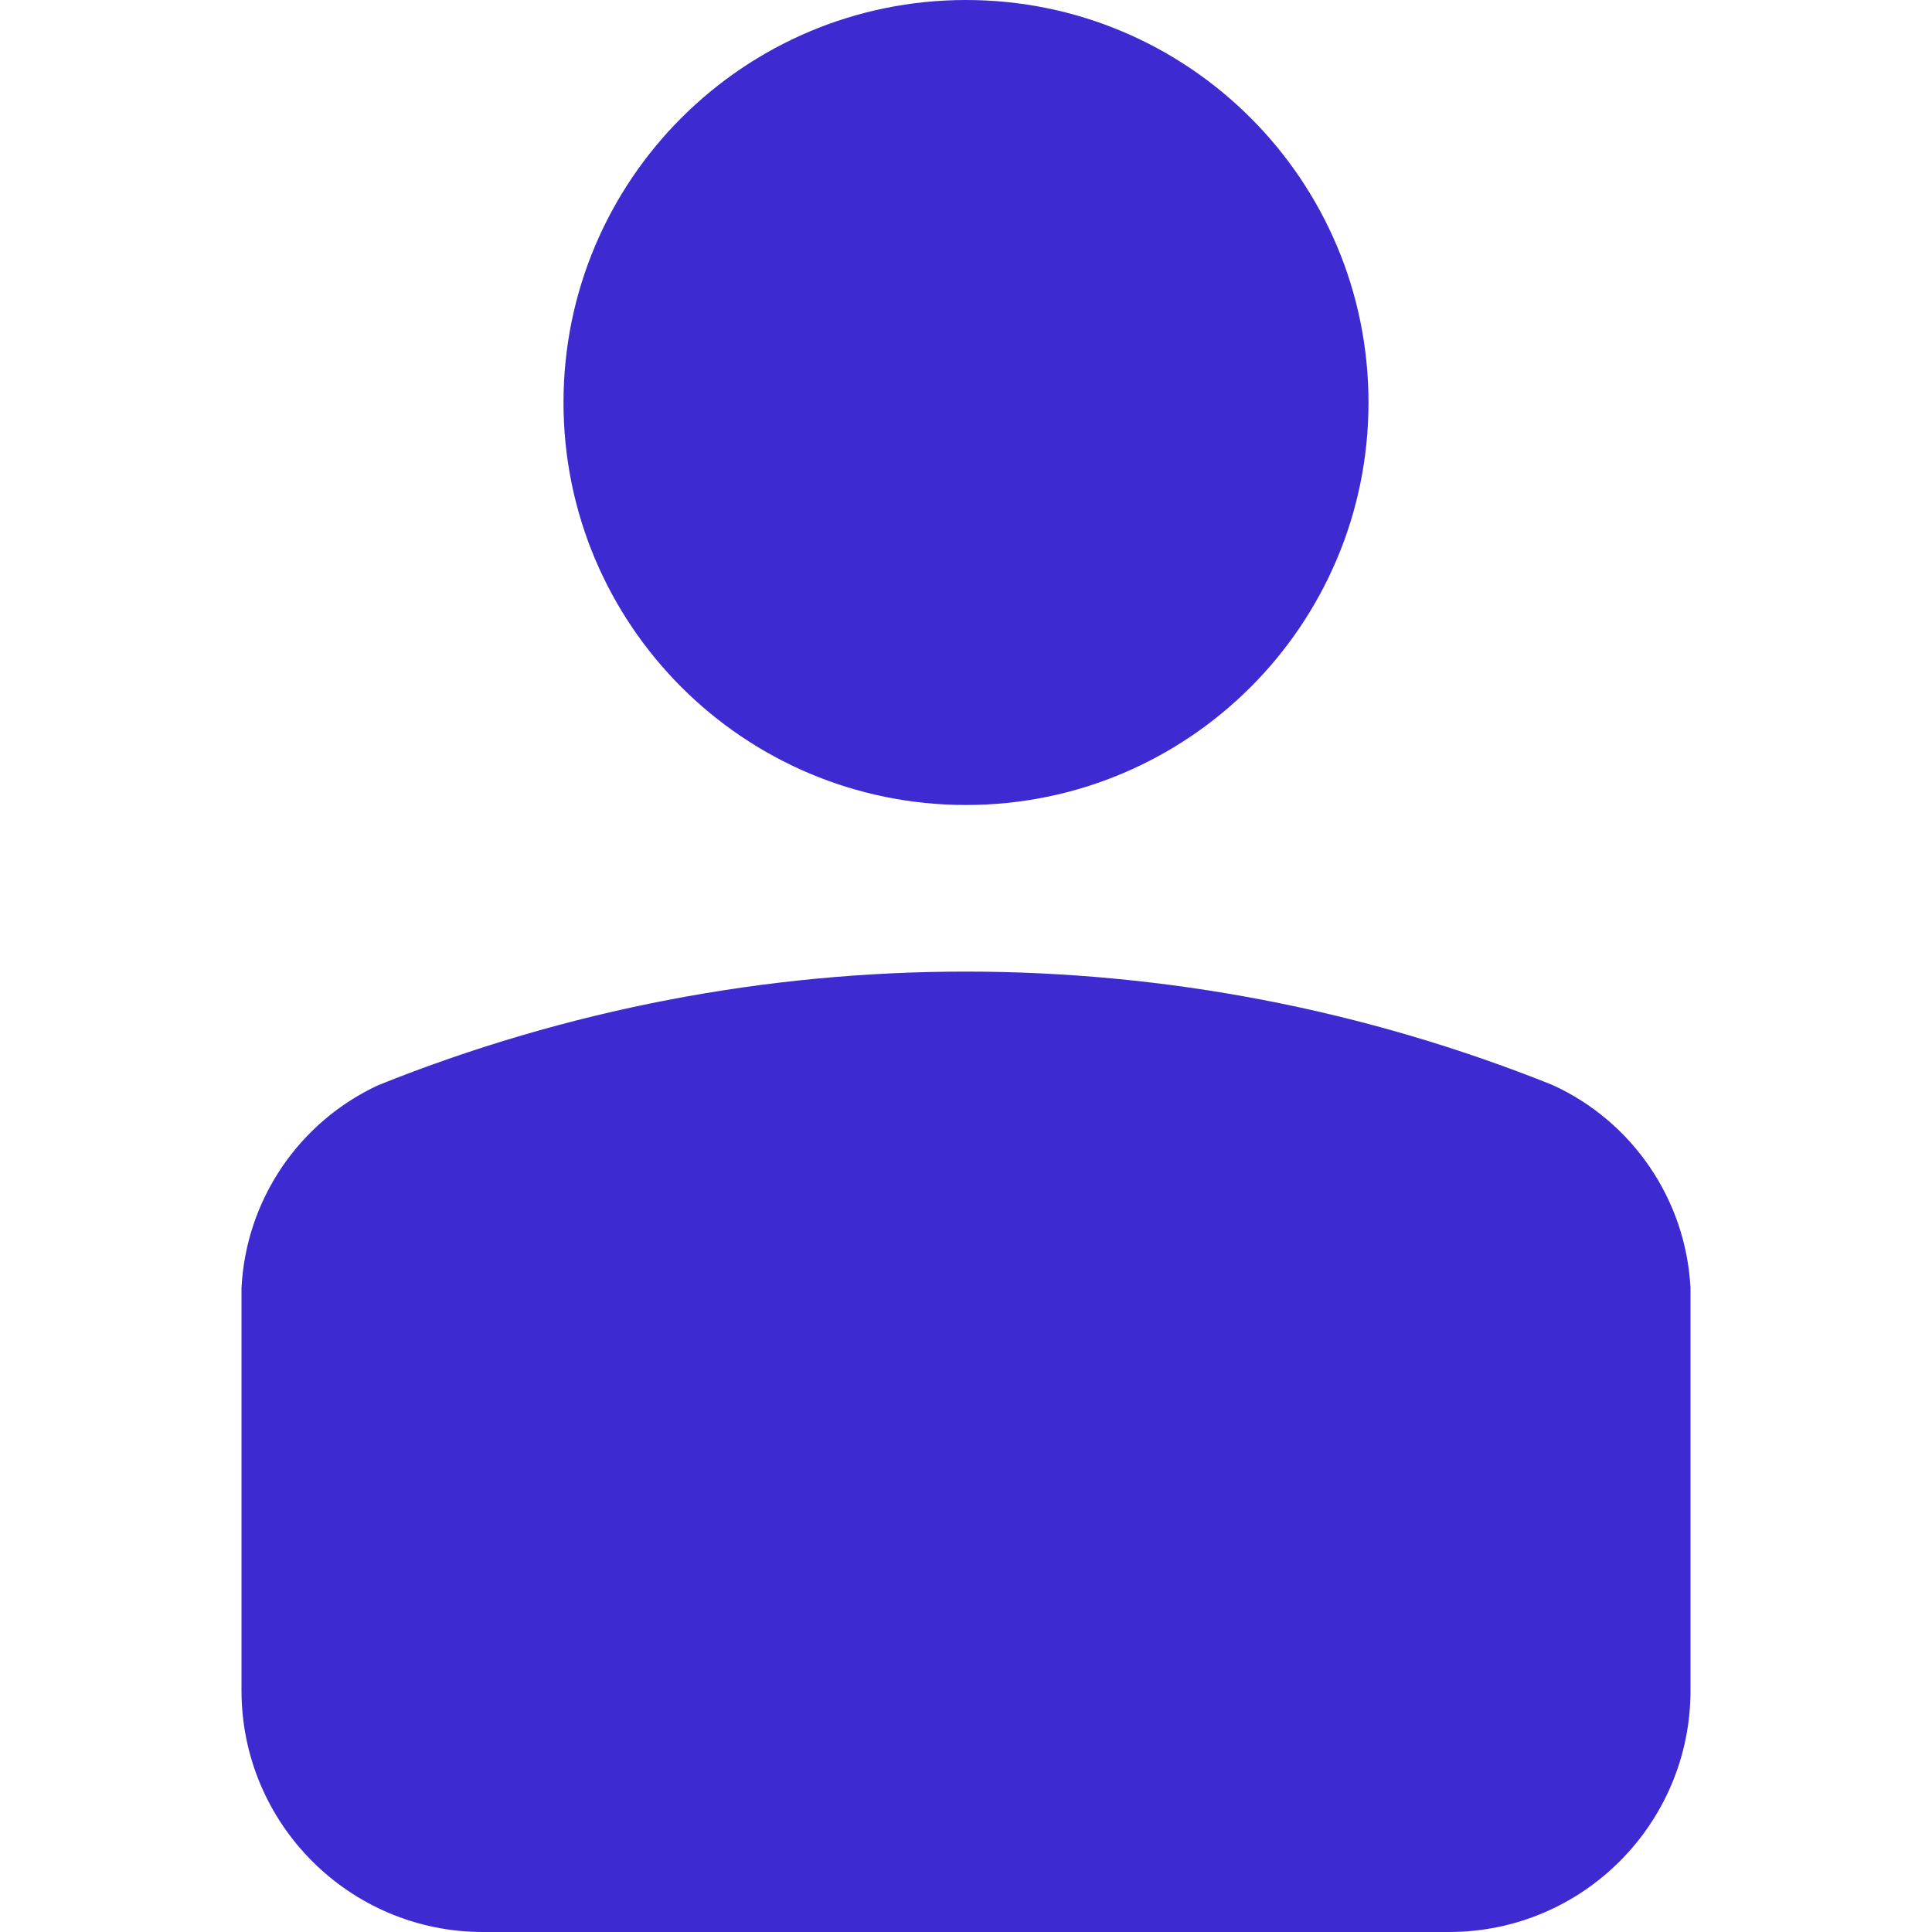
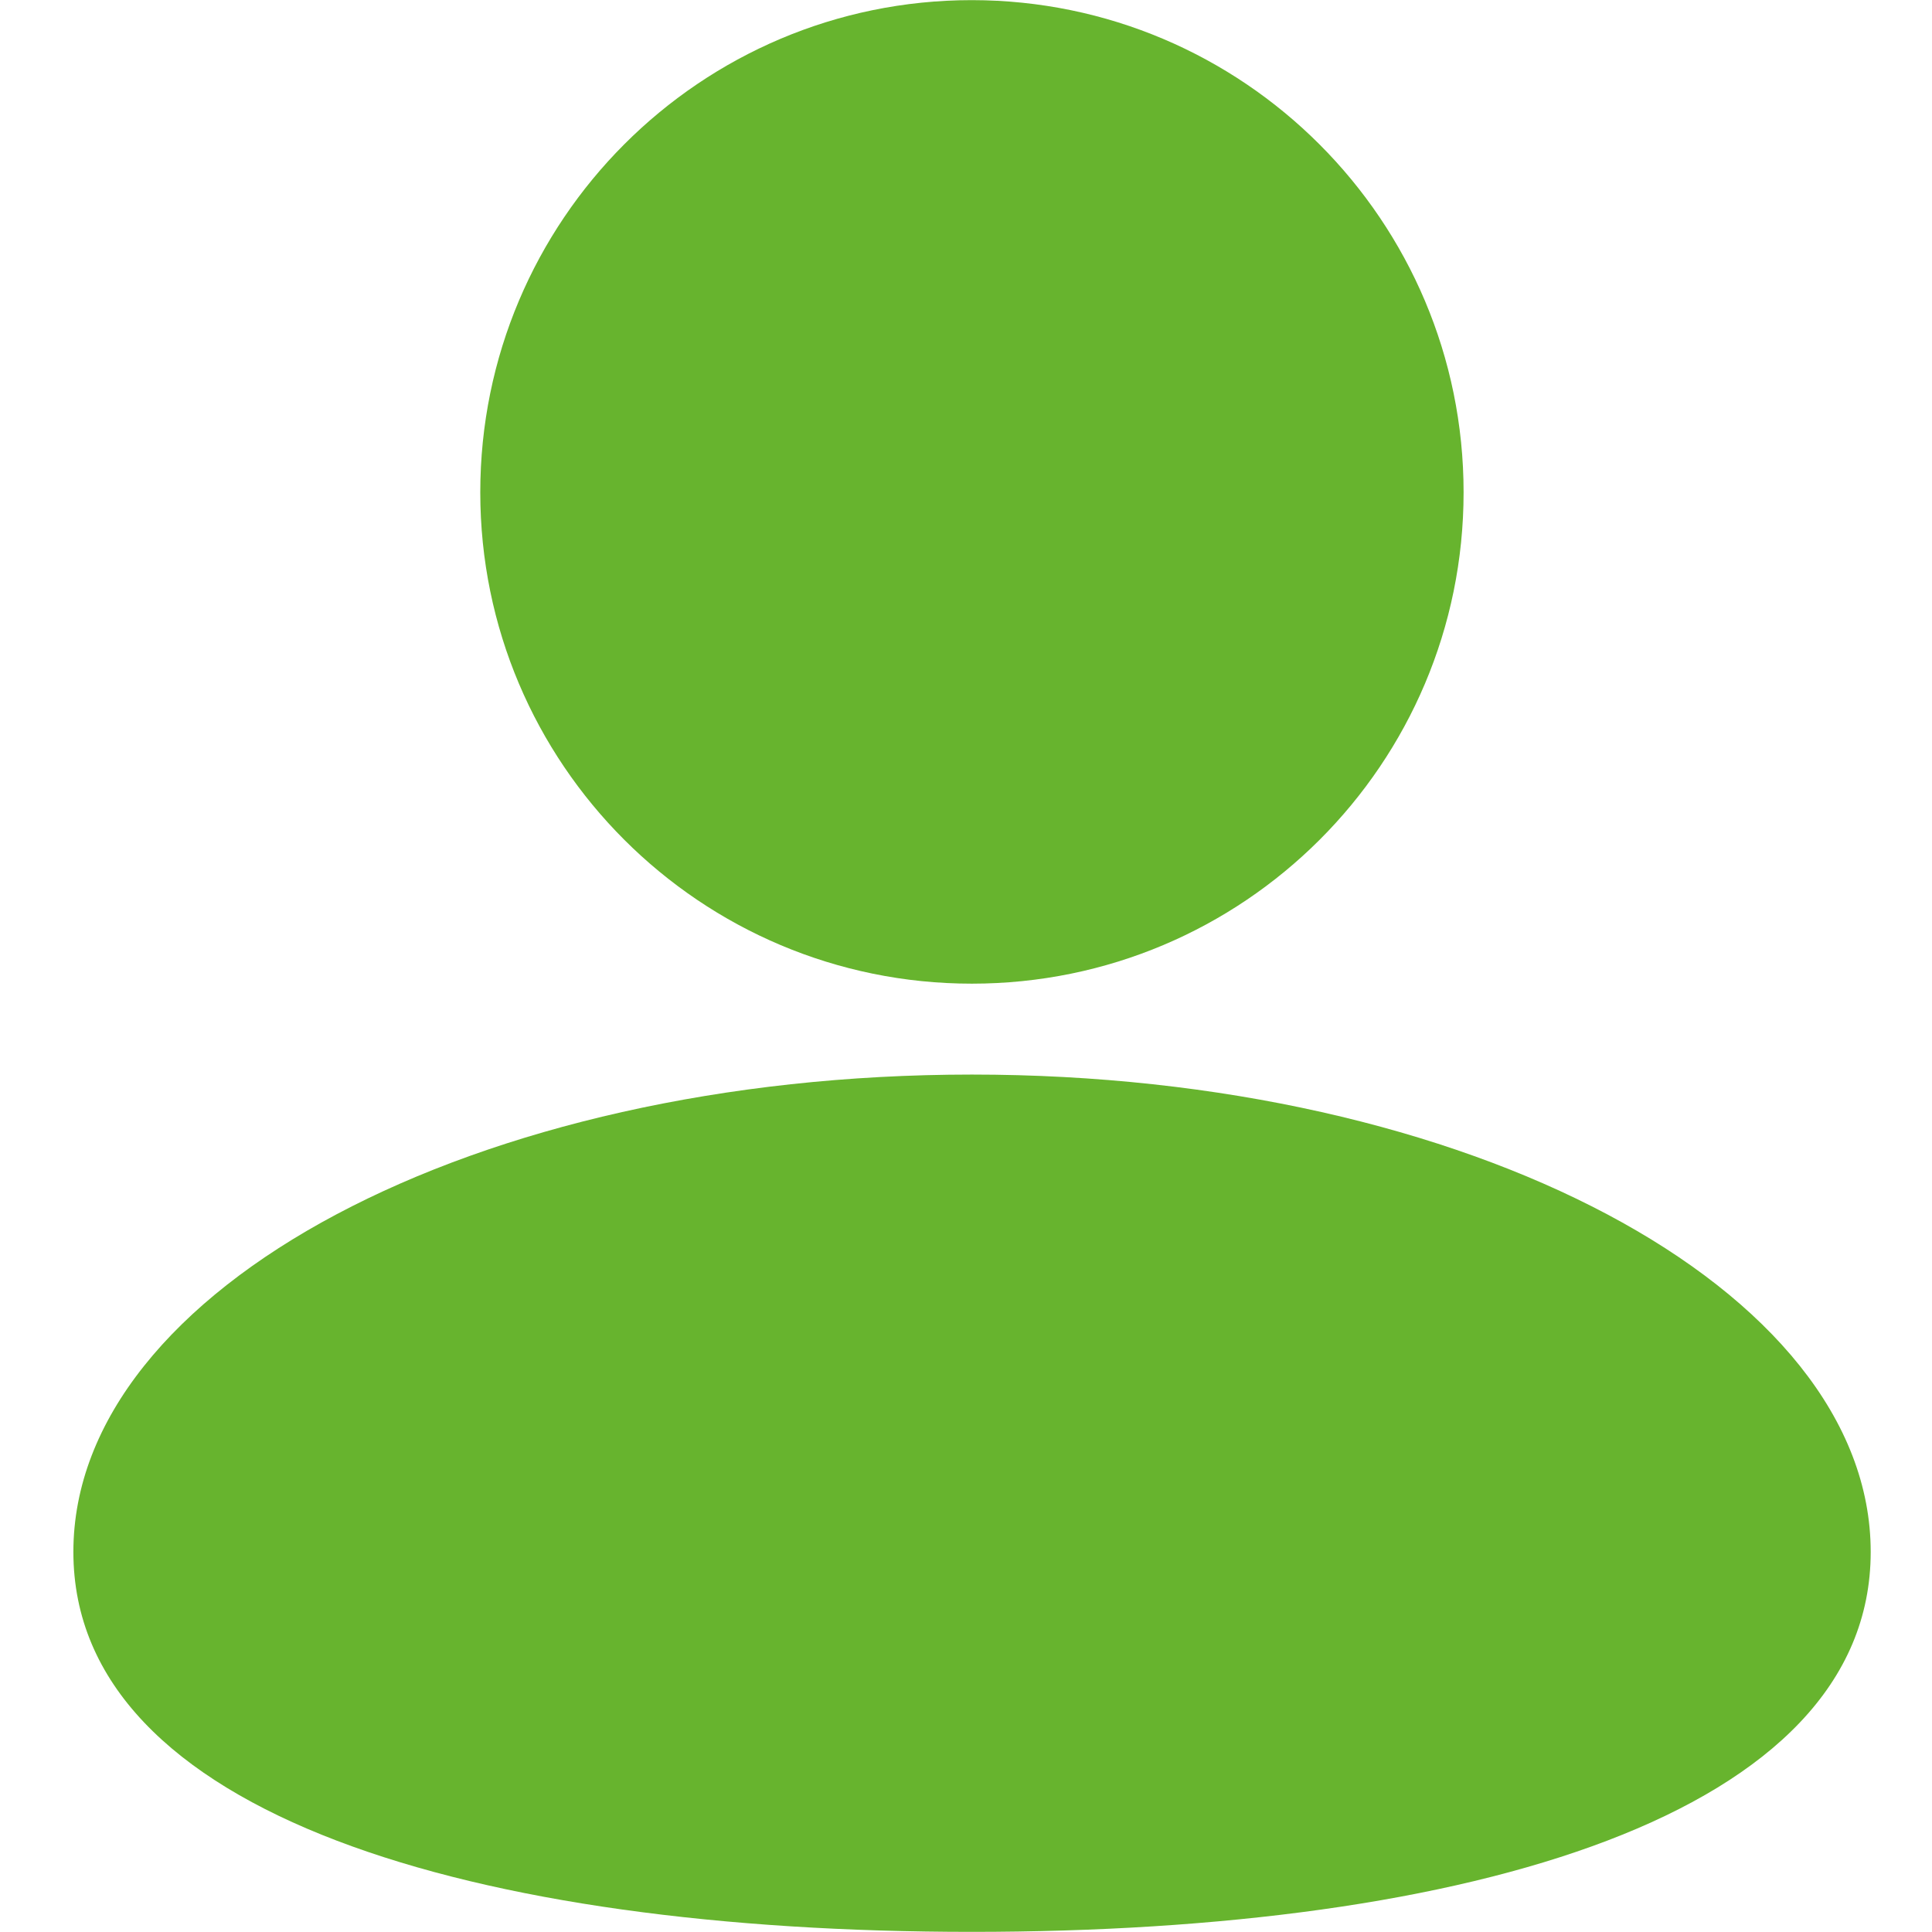
- <svg xmlns="http://www.w3.org/2000/svg" t="1745053670961" class="icon" viewBox="0 0 1024 1024" version="1.1" p-id="4295" width="200" height="200">
-   <path d="M128 896v-213.333a125.44 125.44 0 0 1 72.533-107.52 834.987 834.987 0 0 1 622.507 0A125.44 125.44 0 0 1 896 682.667v213.333a128 128 0 0 1-128 128H256a128 128 0 0 1-128-128zM512 0a213.333 213.333 0 1 0 213.333 213.333 213.333 213.333 0 0 0-213.333-213.333z" fill="#3E2AD1" p-id="4296" />
+ <svg xmlns="http://www.w3.org/2000/svg" t="1745226860425" class="icon" viewBox="0 0 1024 1024" version="1.1" p-id="26214" width="200" height="200">
+   <path d="M775.733 260.944c0 143.966-116.679 260.417-260.645 260.417-143.852 0-260.532-116.566-260.532-260.417 0-144.08 116.679-260.875 260.532-260.875 143.966 0.115 260.645 116.909 260.645 260.875z m215.777 561.594c0 139.513-213.38 201.393-476.423 201.393-262.929 0-476.196-61.879-476.196-201.393 0-139.856 213.266-252.996 476.196-252.996 262.928-0.001 476.423 113.254 476.423 252.996z" fill="#67b42e" p-id="26215" />
</svg>
